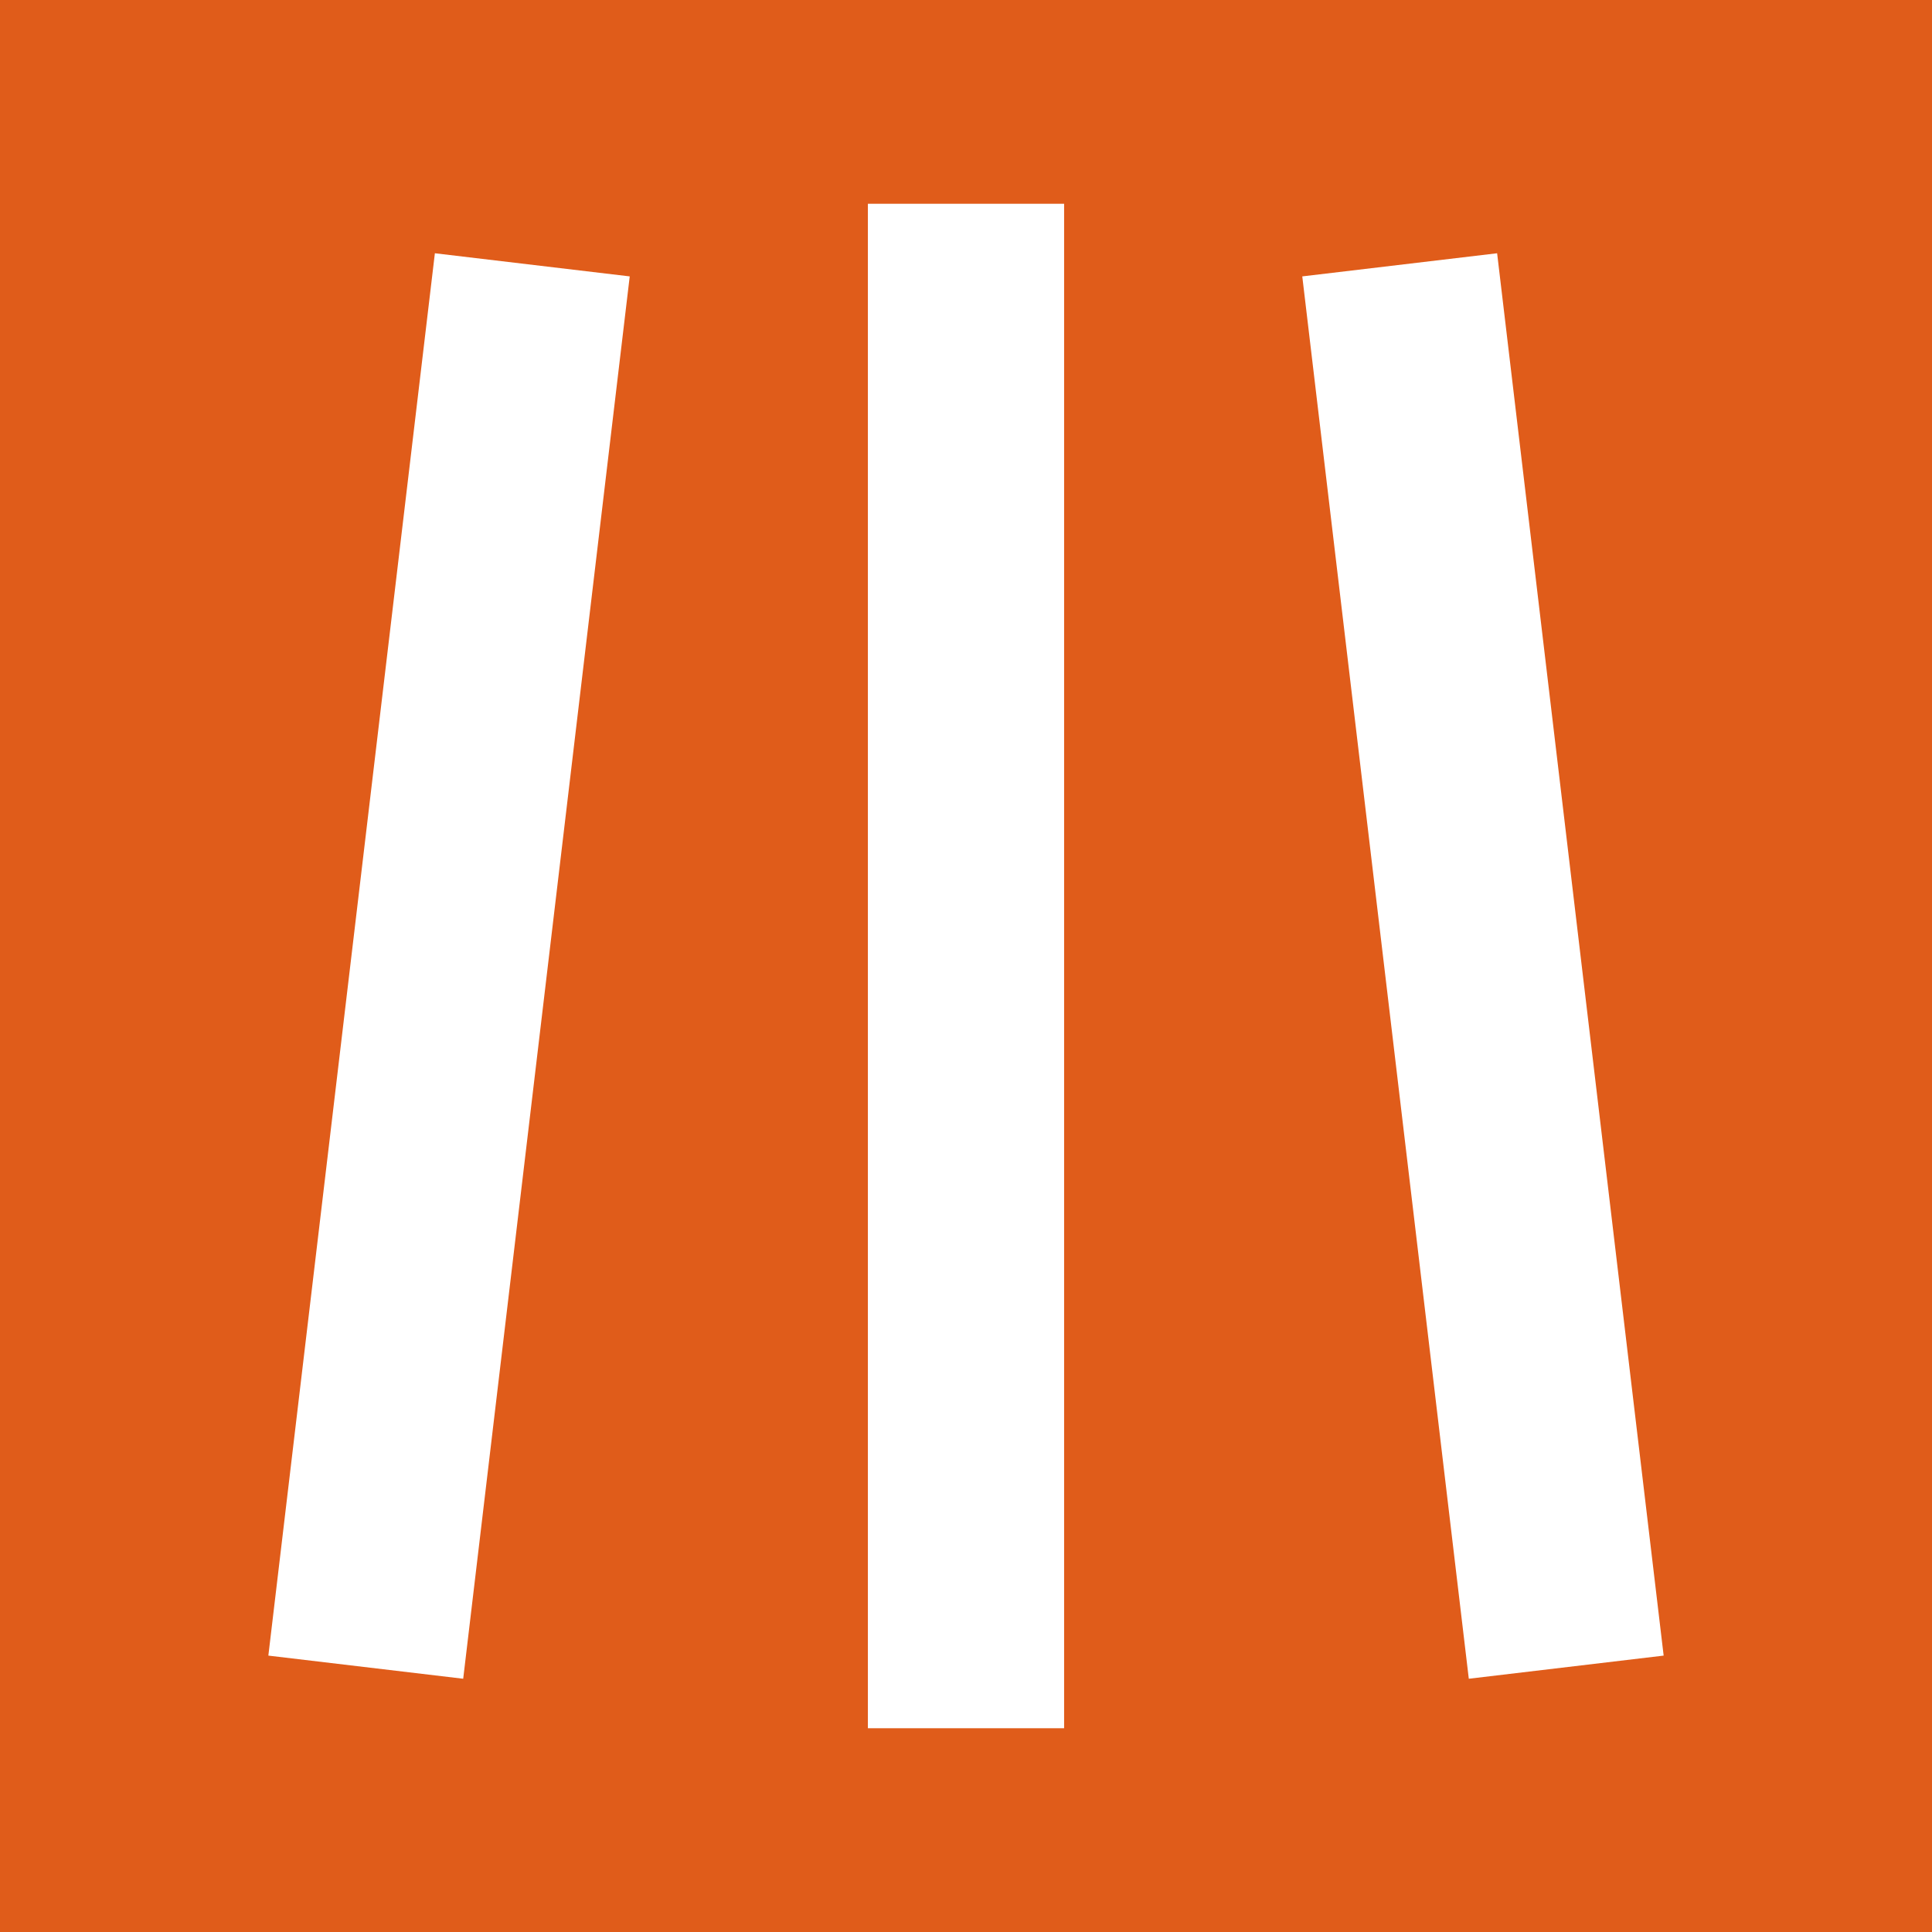
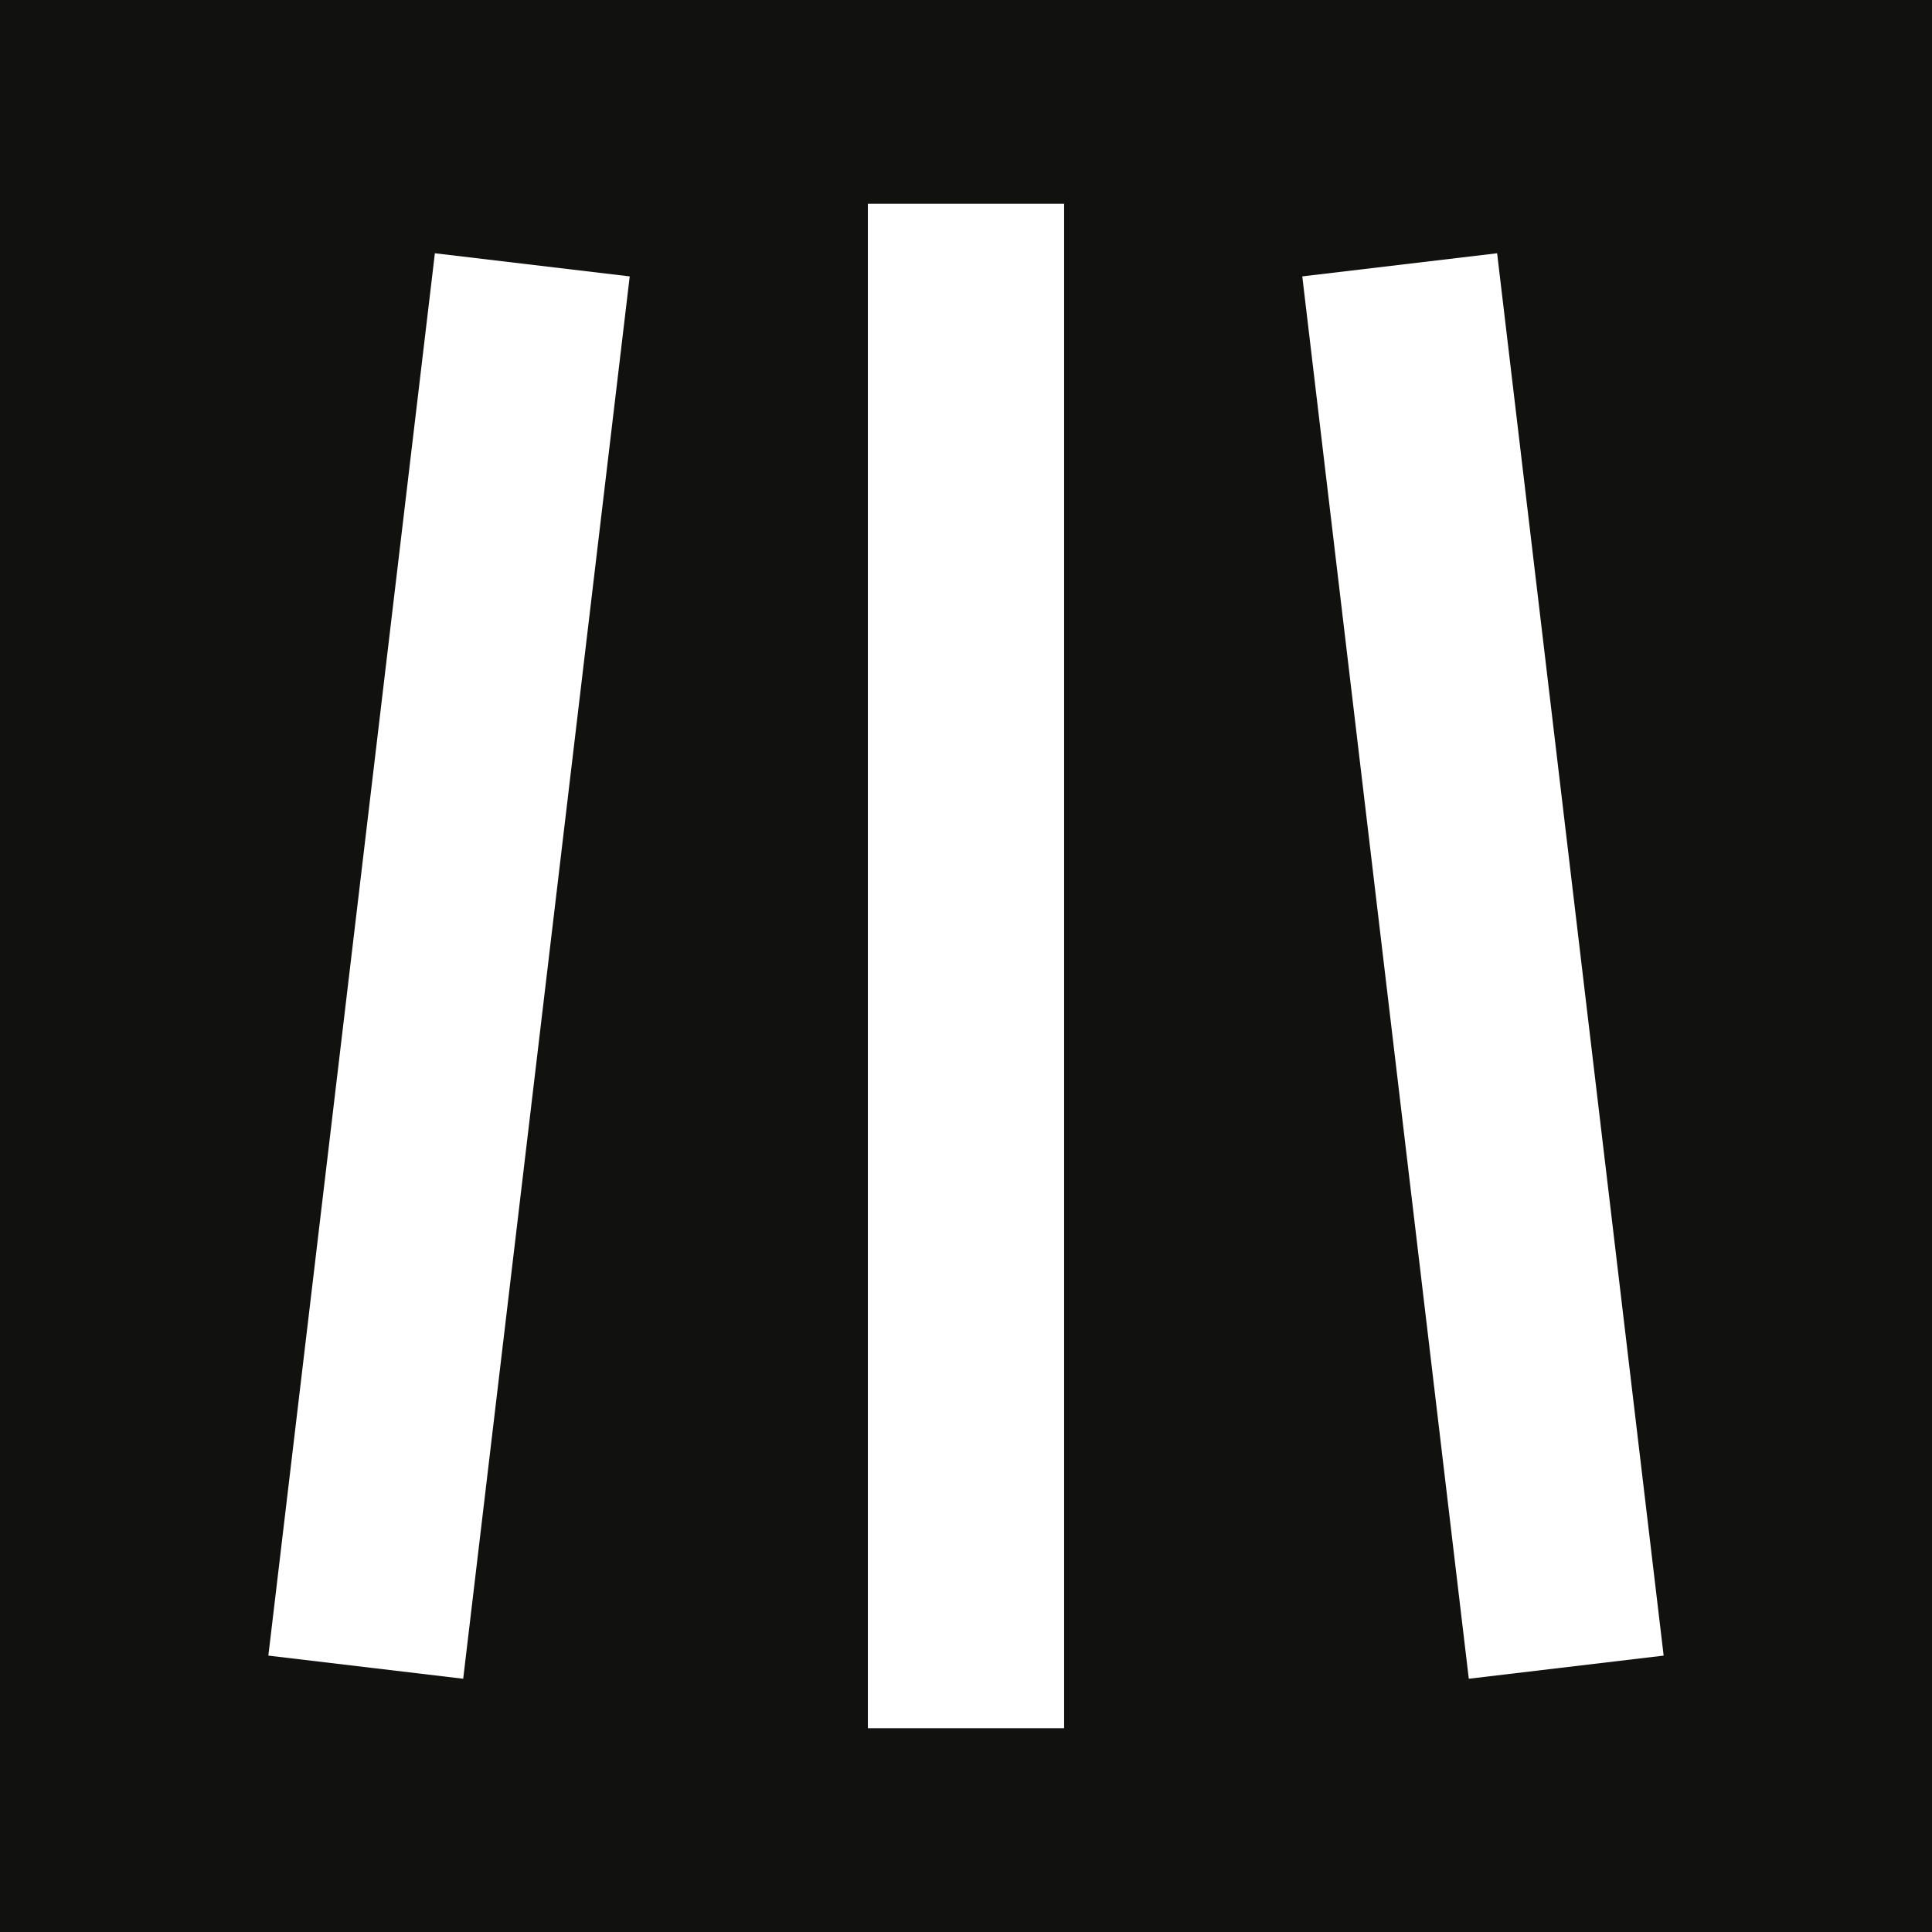
<svg xmlns="http://www.w3.org/2000/svg" width="512" height="512" viewBox="0 0 512 512" fill="none">
-   <rect width="512" height="512" fill="#E05C1A" />
+   <rect width="512" height="512" fill="#111110" />
  <line x1="138" y1="96" x2="100" y2="416" stroke="white" stroke-width="52" stroke-linecap="square" />
  <line x1="256" y1="80" x2="256" y2="432" stroke="white" stroke-width="52" stroke-linecap="square" />
  <line x1="374" y1="96" x2="412" y2="416" stroke="white" stroke-width="52" stroke-linecap="square" />
</svg>
